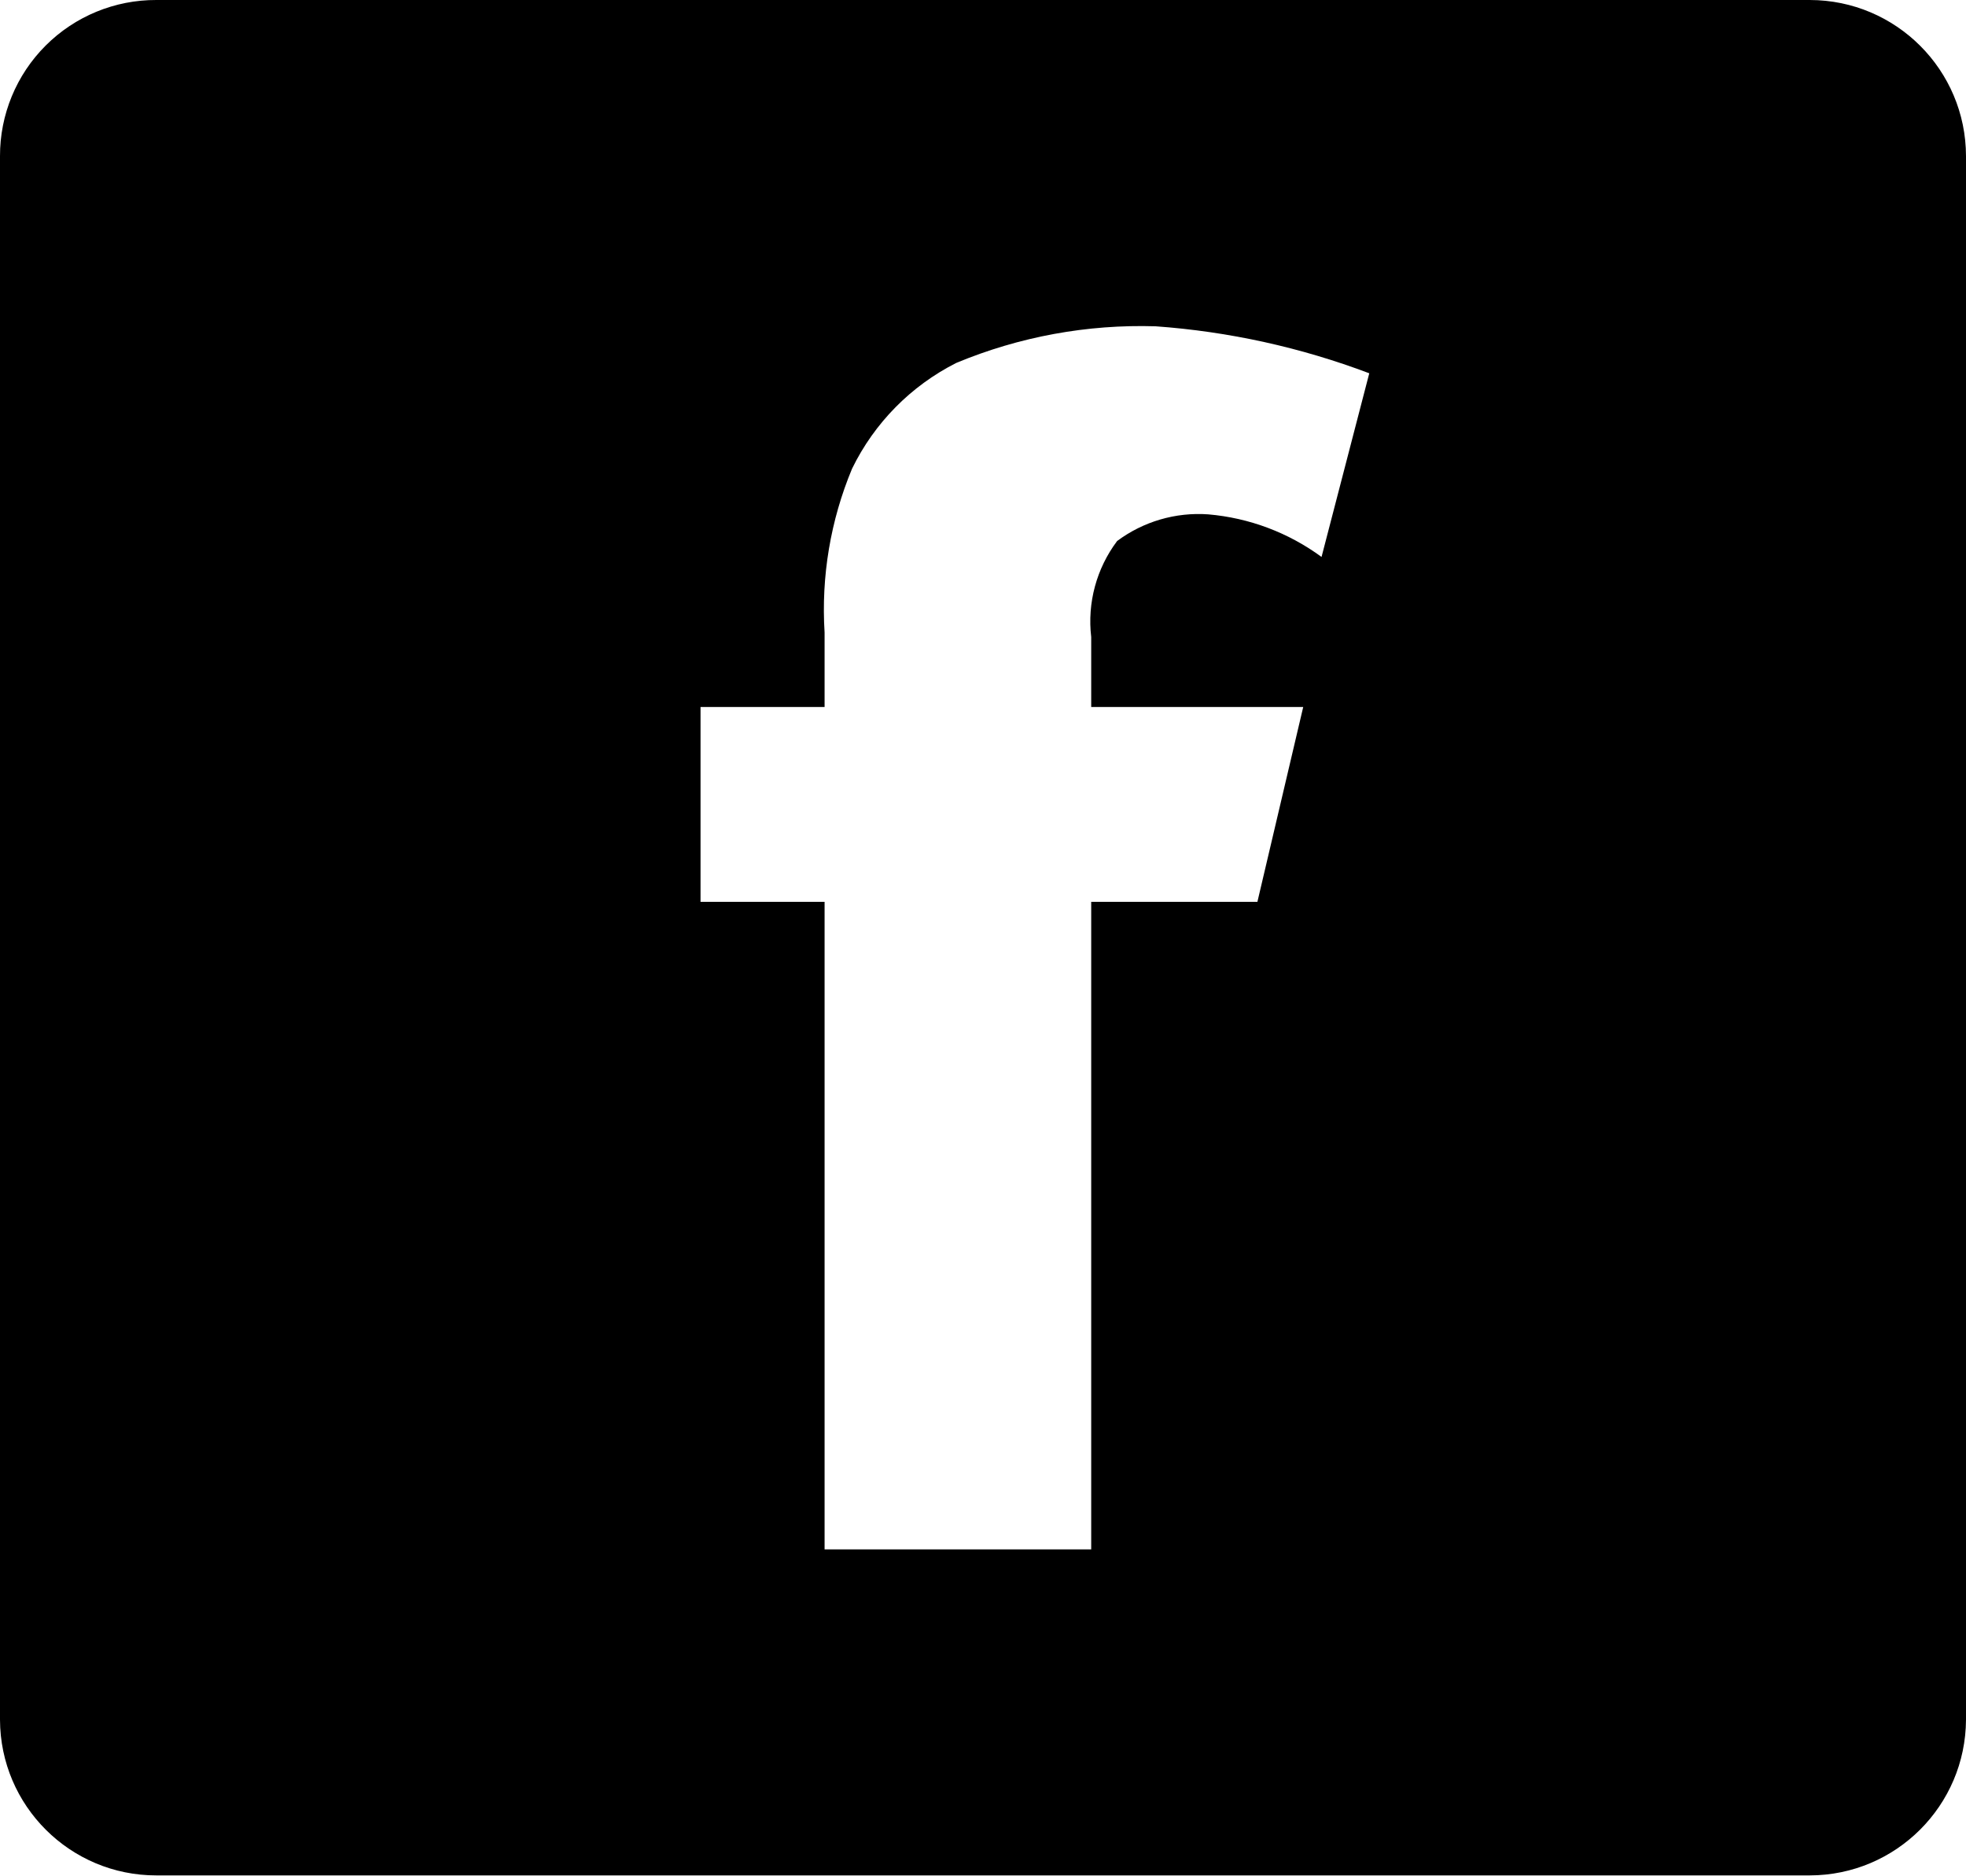
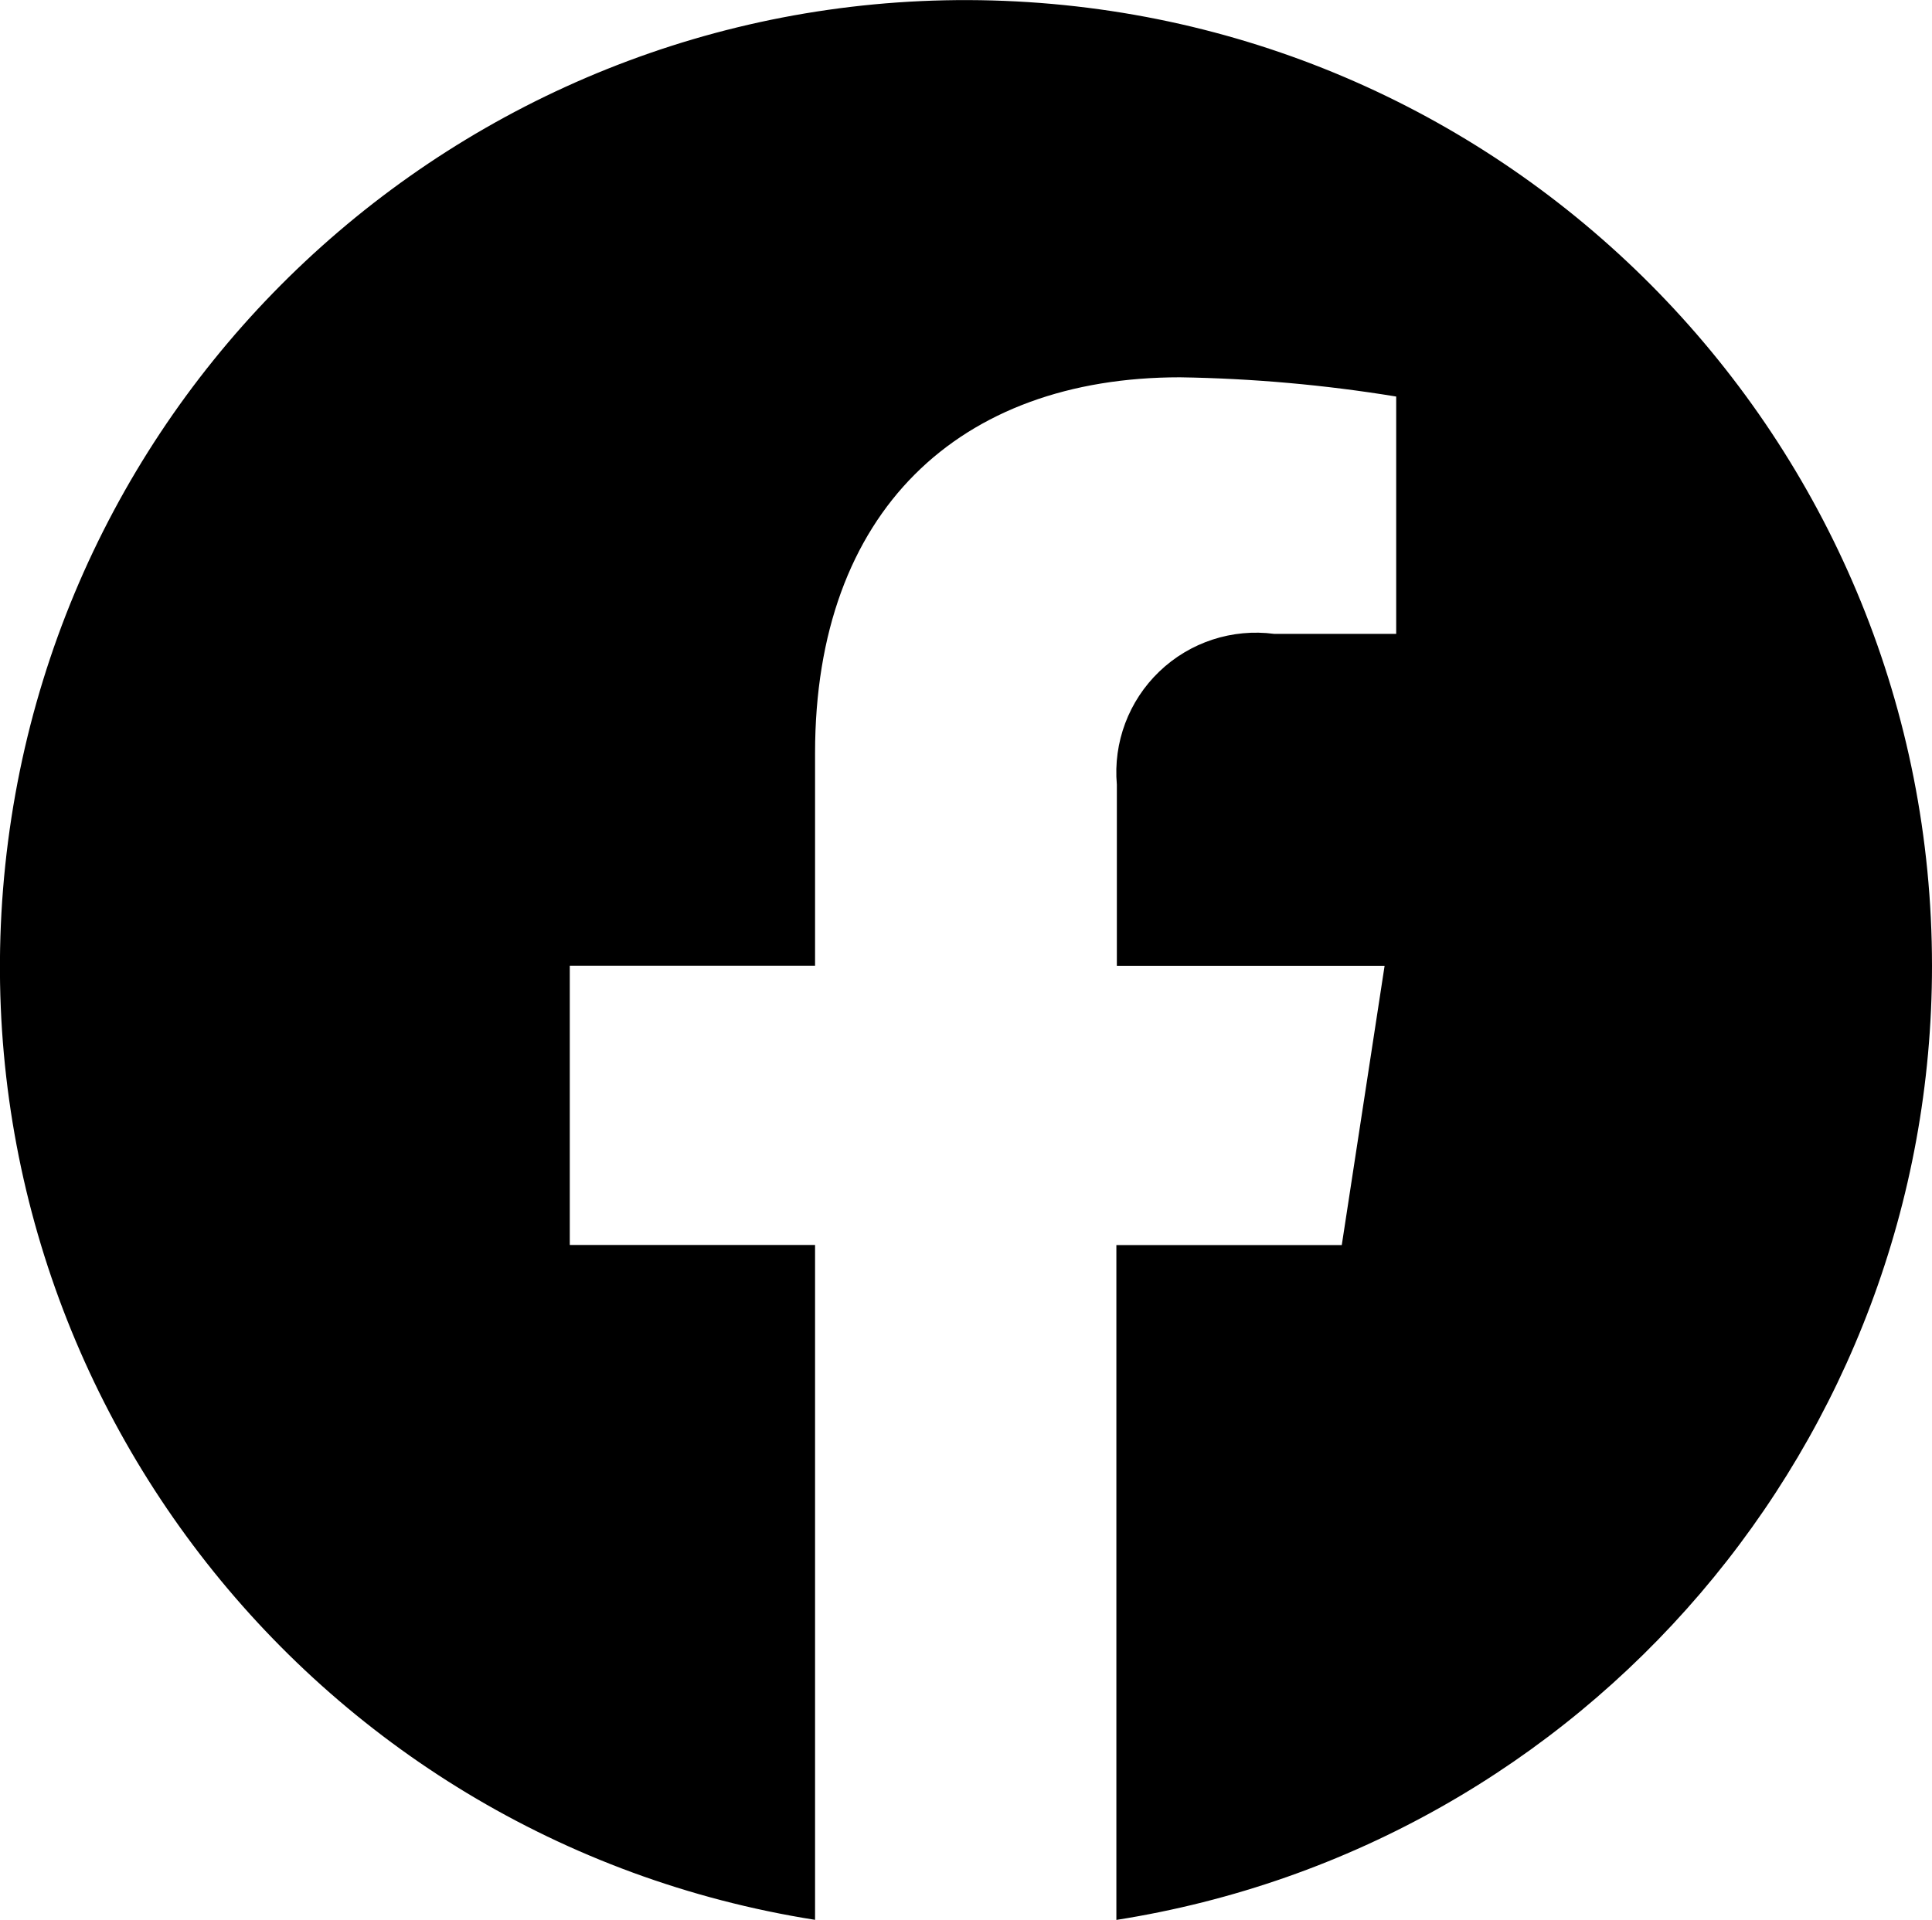
- <svg xmlns="http://www.w3.org/2000/svg" viewBox="0 0 21.458 20.478">
-   <g transform="translate(0 0)">
-     <path d="M19.753.668H1.707A1.7,1.7,0,0,0,0,2.373V19.441a1.705,1.705,0,0,0,1.707,1.7H19.753a1.708,1.708,0,0,0,1.705-1.7V2.373A1.707,1.707,0,0,0,19.753.668Zm-5.329,6.08a2.44,2.44,0,0,0-1.237-.465,1.487,1.487,0,0,0-.994.291,1.46,1.46,0,0,0-.283,1.048v.764h2.314l-.5,2.127H11.91v7.069H9V10.513H7.646V8.386H9V7.573a4,4,0,0,1,.3-1.789,2.54,2.54,0,0,1,1.137-1.154,5.24,5.24,0,0,1,2.176-.4,8.265,8.265,0,0,1,2.332.513Z" transform="translate(0 -0.668)" />
-   </g>
+ <svg xmlns="http://www.w3.org/2000/svg" width="24" height="23.855" viewBox="0 0 24 23.855">
+   <path id="facebook" d="M24,12.073A12,12,0,1,0,10.125,23.927V15.542H7.078v-3.47h3.047V9.43c0-3.007,1.792-4.669,4.533-4.669A18.418,18.418,0,0,1,17.344,5V7.949H15.83a1.735,1.735,0,0,0-1.956,1.874v2.25H17.2l-.532,3.47h-2.8v8.385A12,12,0,0,0,24,12.073Z" transform="translate(0 -0.073)" fill="currentColor" />
</svg>
